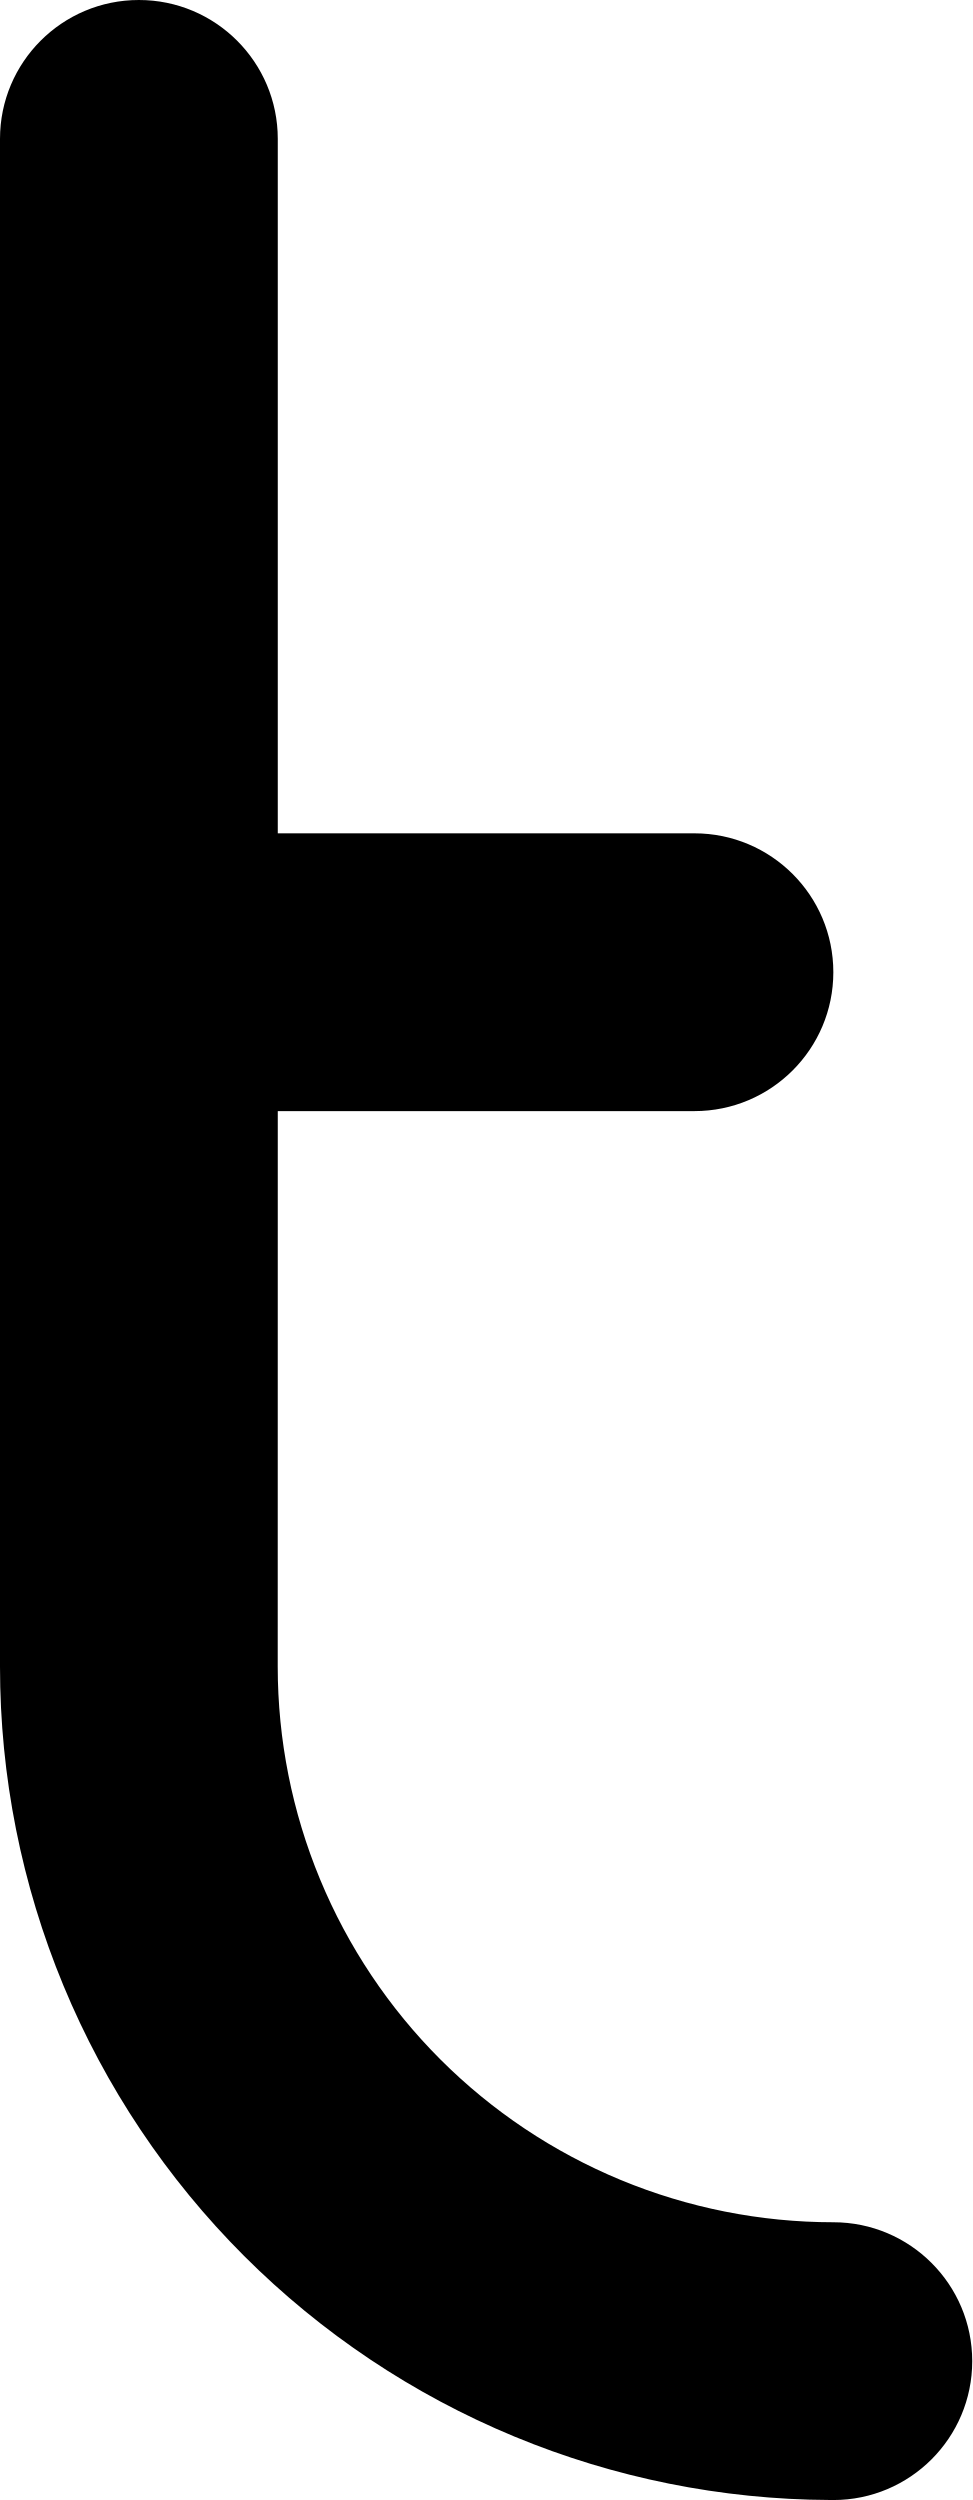
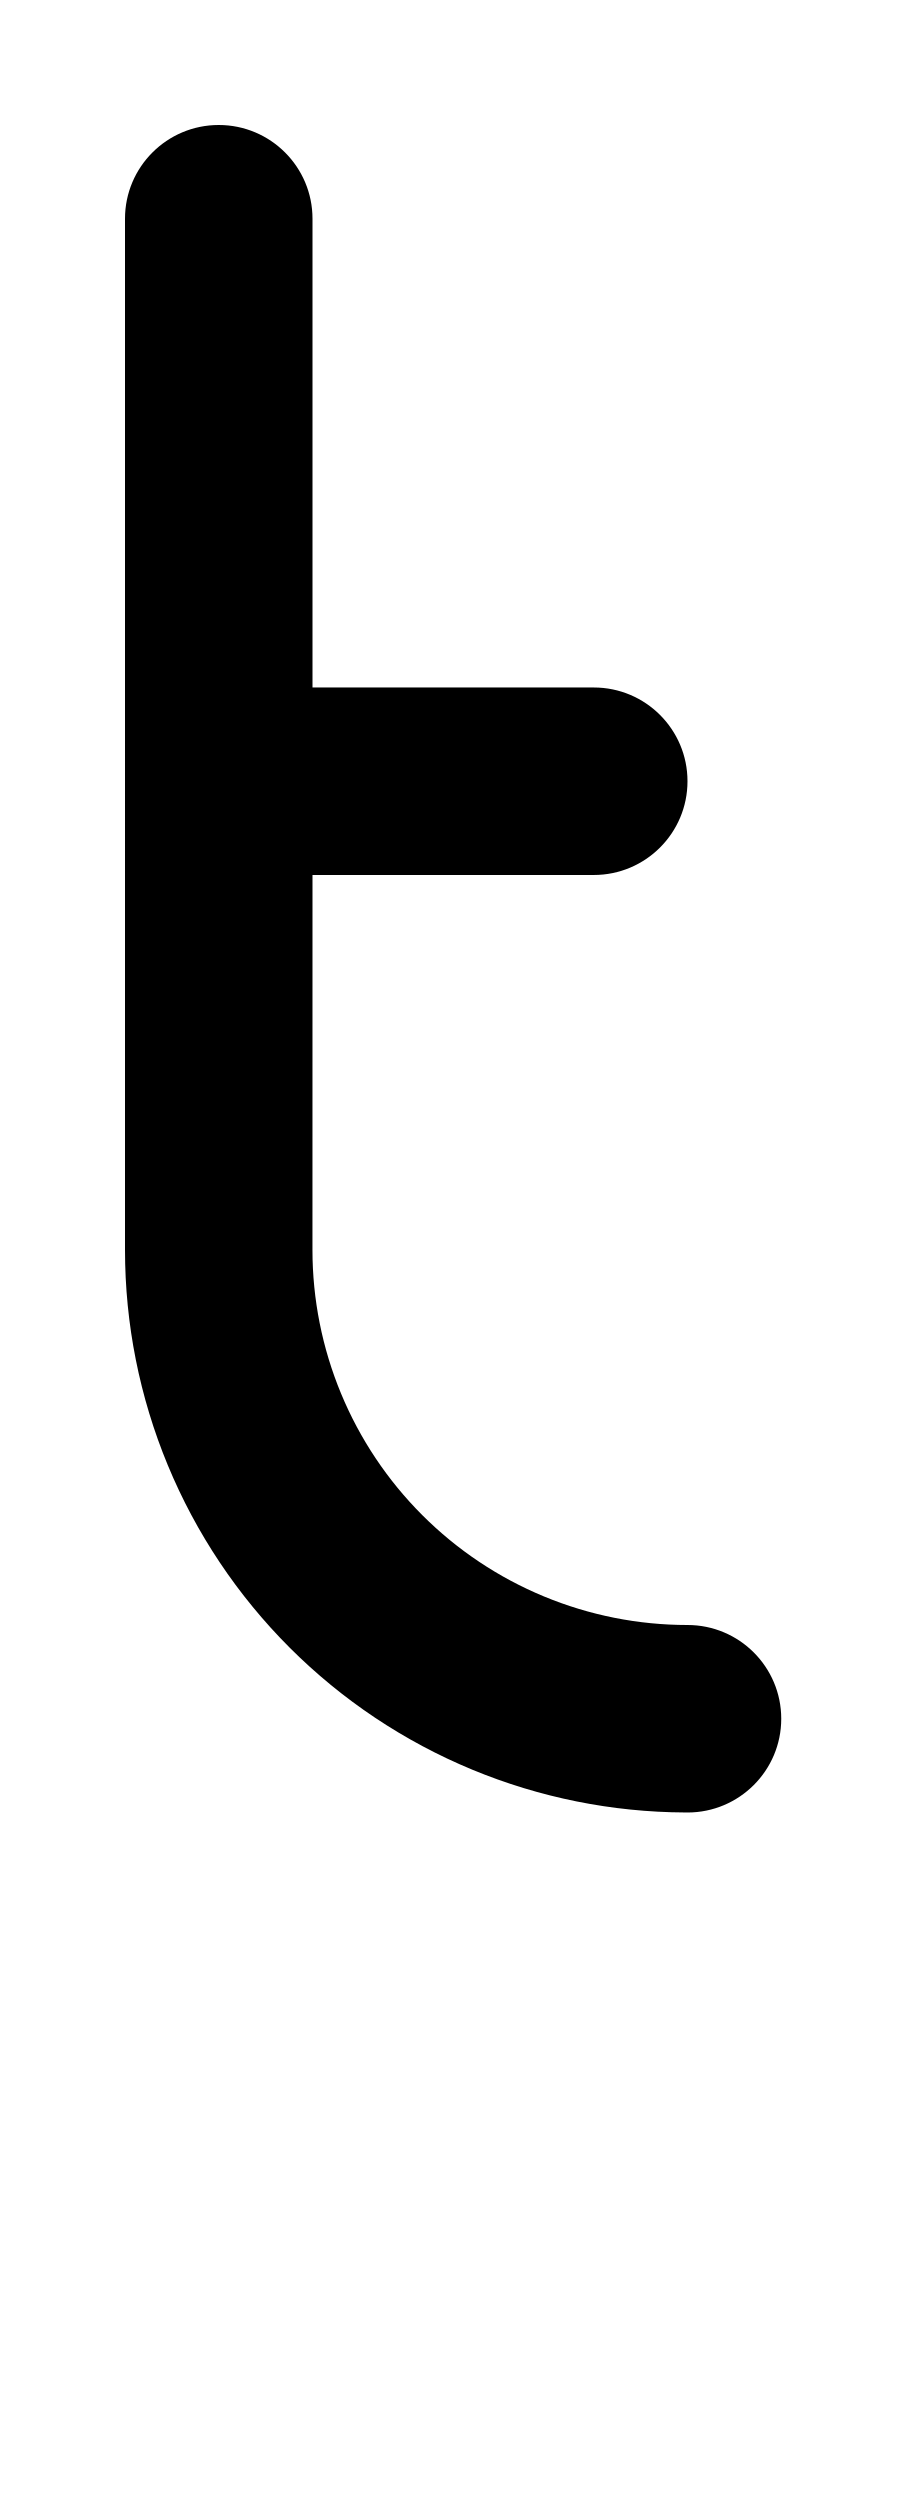
- <svg xmlns="http://www.w3.org/2000/svg" width="105" height="270" viewBox="0 0 105 270" fill="none">
-   <path d="M15 -0C23.284 -0 30 6.716 30 15V90H75C83.284 90 90 96.716 90 105C90 113.284 83.284 120 75 120H30L29.994 180C29.997 187.88 31.549 195.682 34.565 202.962C37.58 210.242 41.999 216.857 47.571 222.428C53.143 228 59.758 232.42 67.038 235.436C74.318 238.451 82.12 240.003 90 240.004C98.284 240.004 105 246.72 105 255.004C105 263.289 98.284 270.004 90 270.004L89.877 270.004C89.785 270.003 89.693 270.001 89.602 269.999C77.918 269.947 66.355 267.621 55.559 263.149C44.639 258.626 34.718 251.997 26.36 243.64C18.003 235.282 11.373 225.361 6.851 214.441C2.328 203.522 0 191.819 0 180L0 15C0 6.716 6.716 -0 15 -0Z" fill="black" />
+ <svg xmlns="http://www.w3.org/2000/svg" width="362" height="1000" viewBox="0 0 362 1000" fill="none">
+   <path d="M87.499 50C108.209 50 124.999 66.789 124.999 87.5V274.996H237.497C258.207 274.996 274.996 291.786 274.996 312.496C274.996 333.206 258.207 349.995 237.497 349.995H124.999L124.983 499.993C124.991 519.692 128.871 539.198 136.41 557.397C143.949 575.597 154.997 592.133 168.926 606.062C182.855 619.992 199.392 631.041 217.591 638.58C235.792 646.118 255.297 649.998 274.996 650.001C295.706 650.001 312.496 666.79 312.496 687.501C312.496 708.211 295.706 725 274.996 725L274.689 724.999C274.458 724.997 274.228 724.993 274 724.987C244.792 724.858 215.885 719.042 188.894 707.862C161.596 696.555 136.793 679.982 115.9 659.089C95.007 638.196 78.433 613.393 67.126 586.095C55.82 558.797 50.001 529.54 50.001 499.993L50 87.5C50 66.789 66.789 50 87.499 50Z" fill="black" />
</svg>
